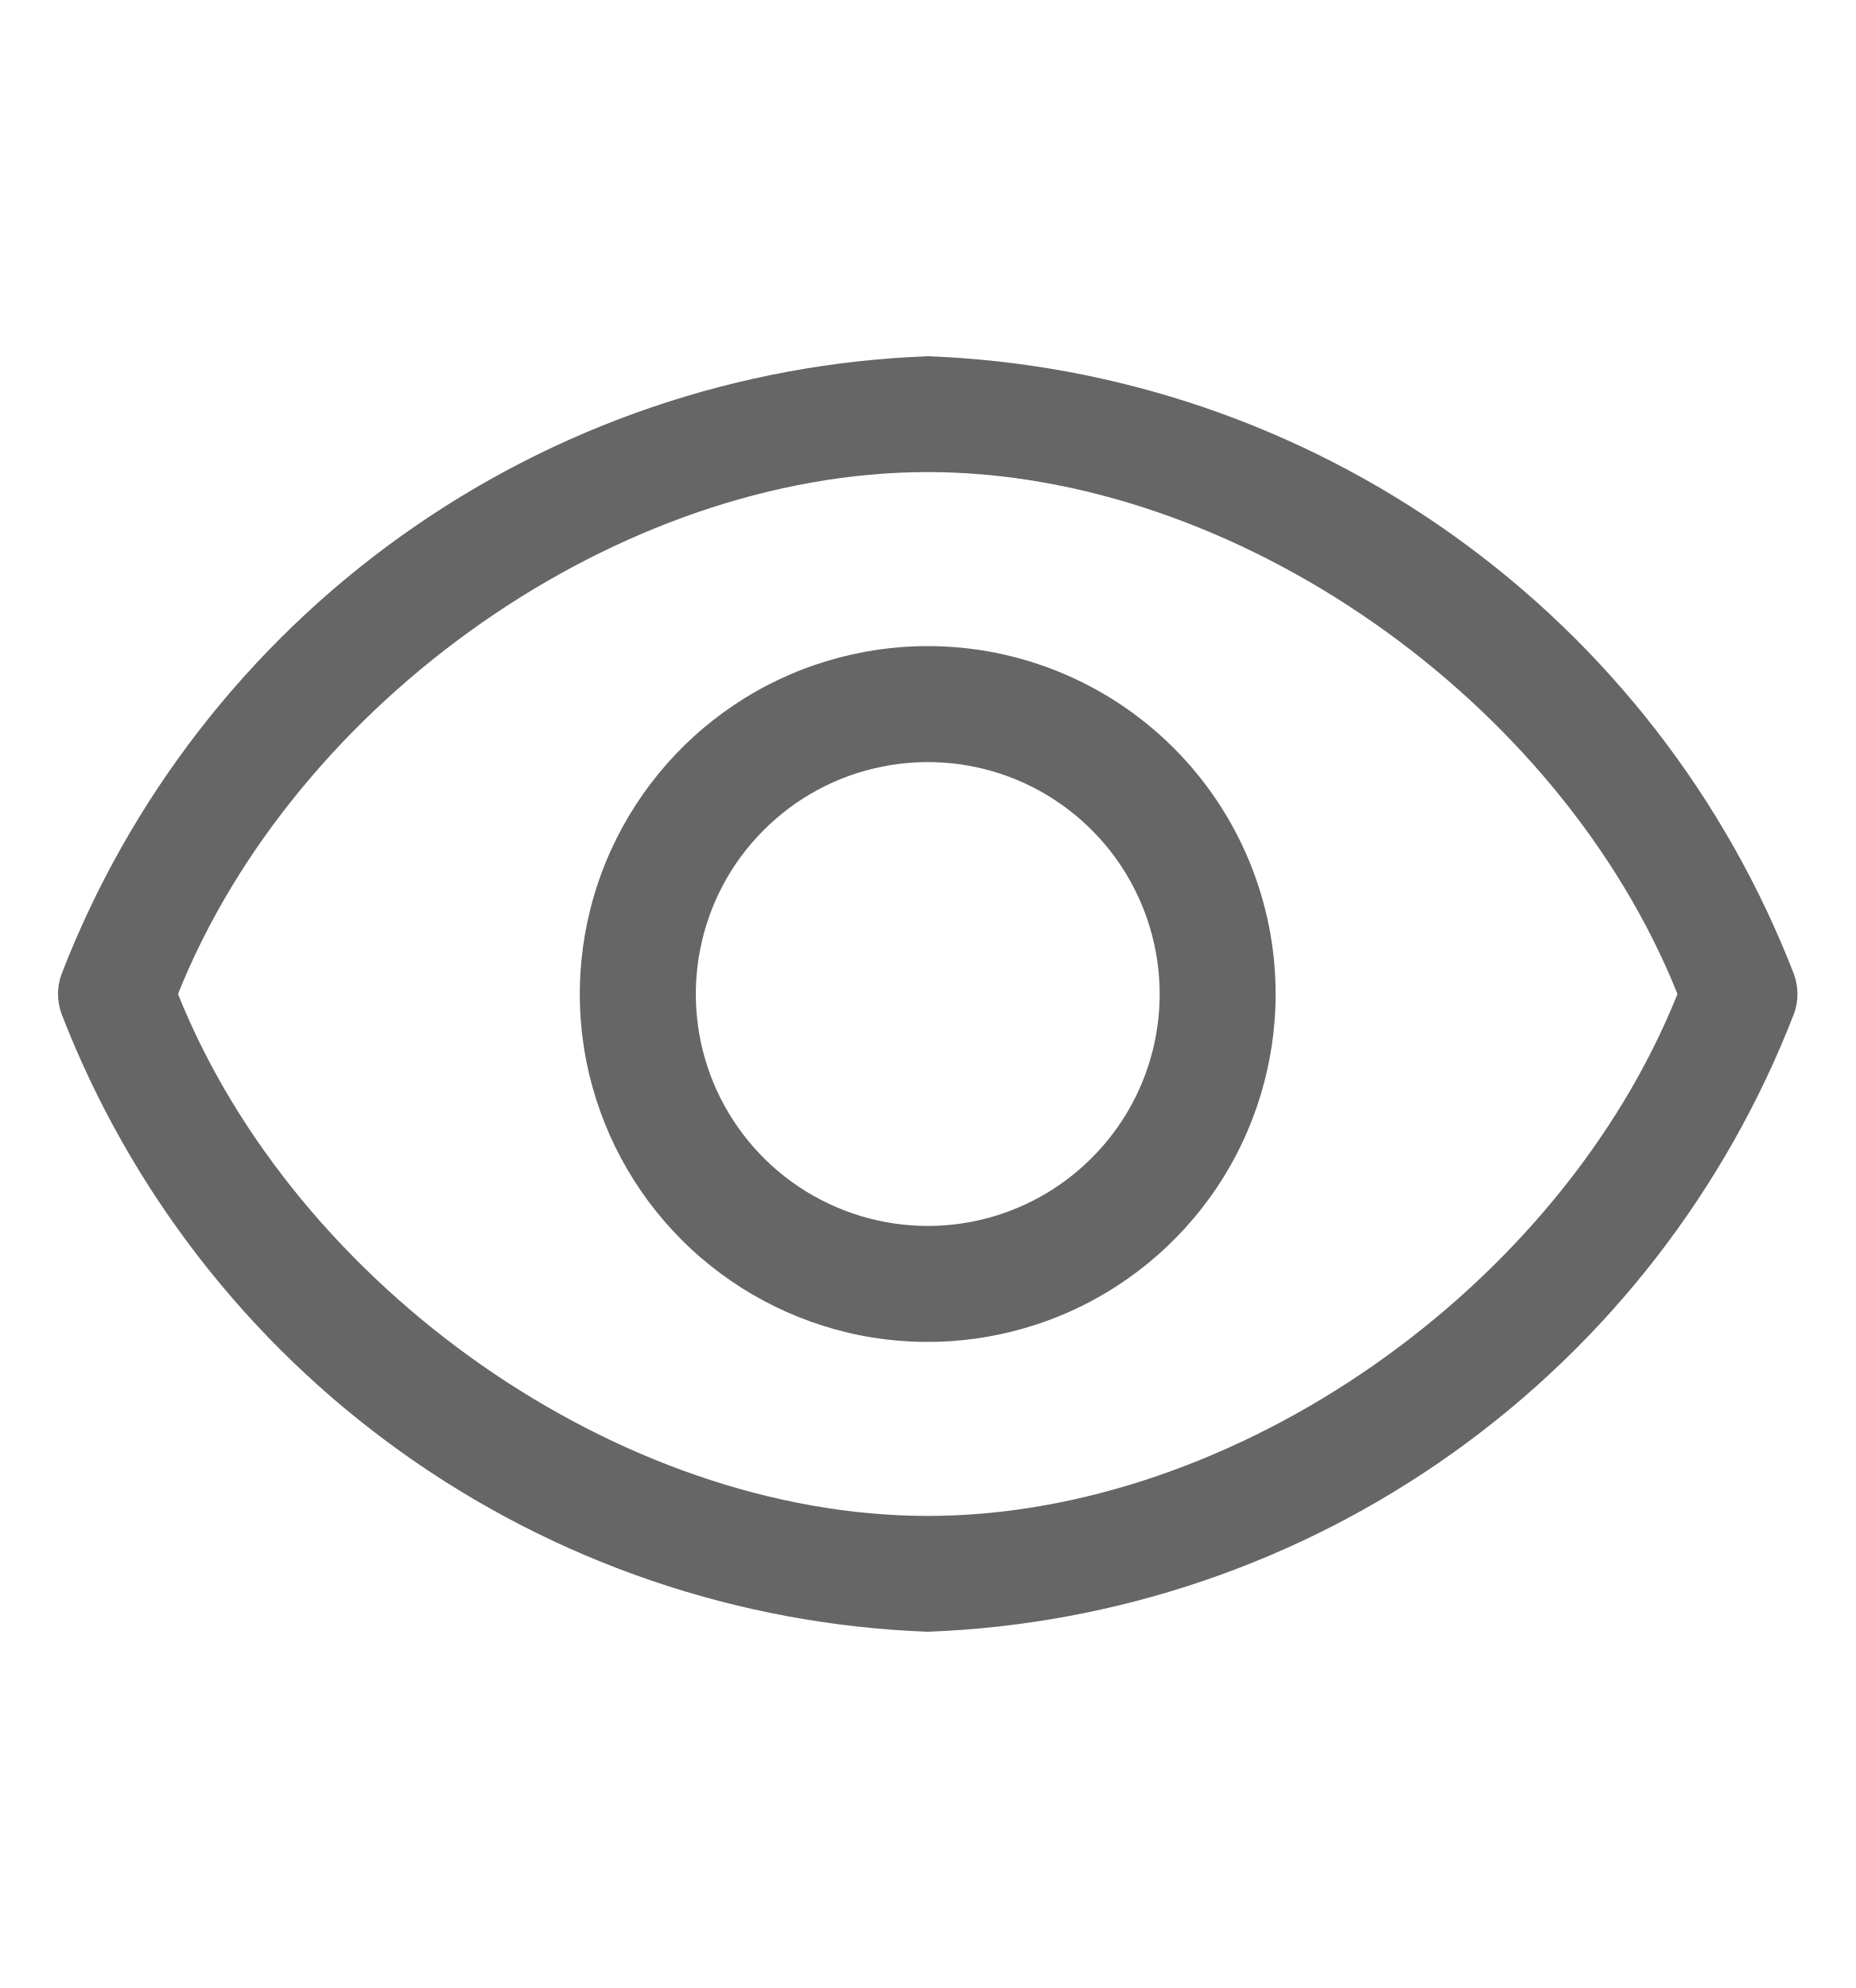
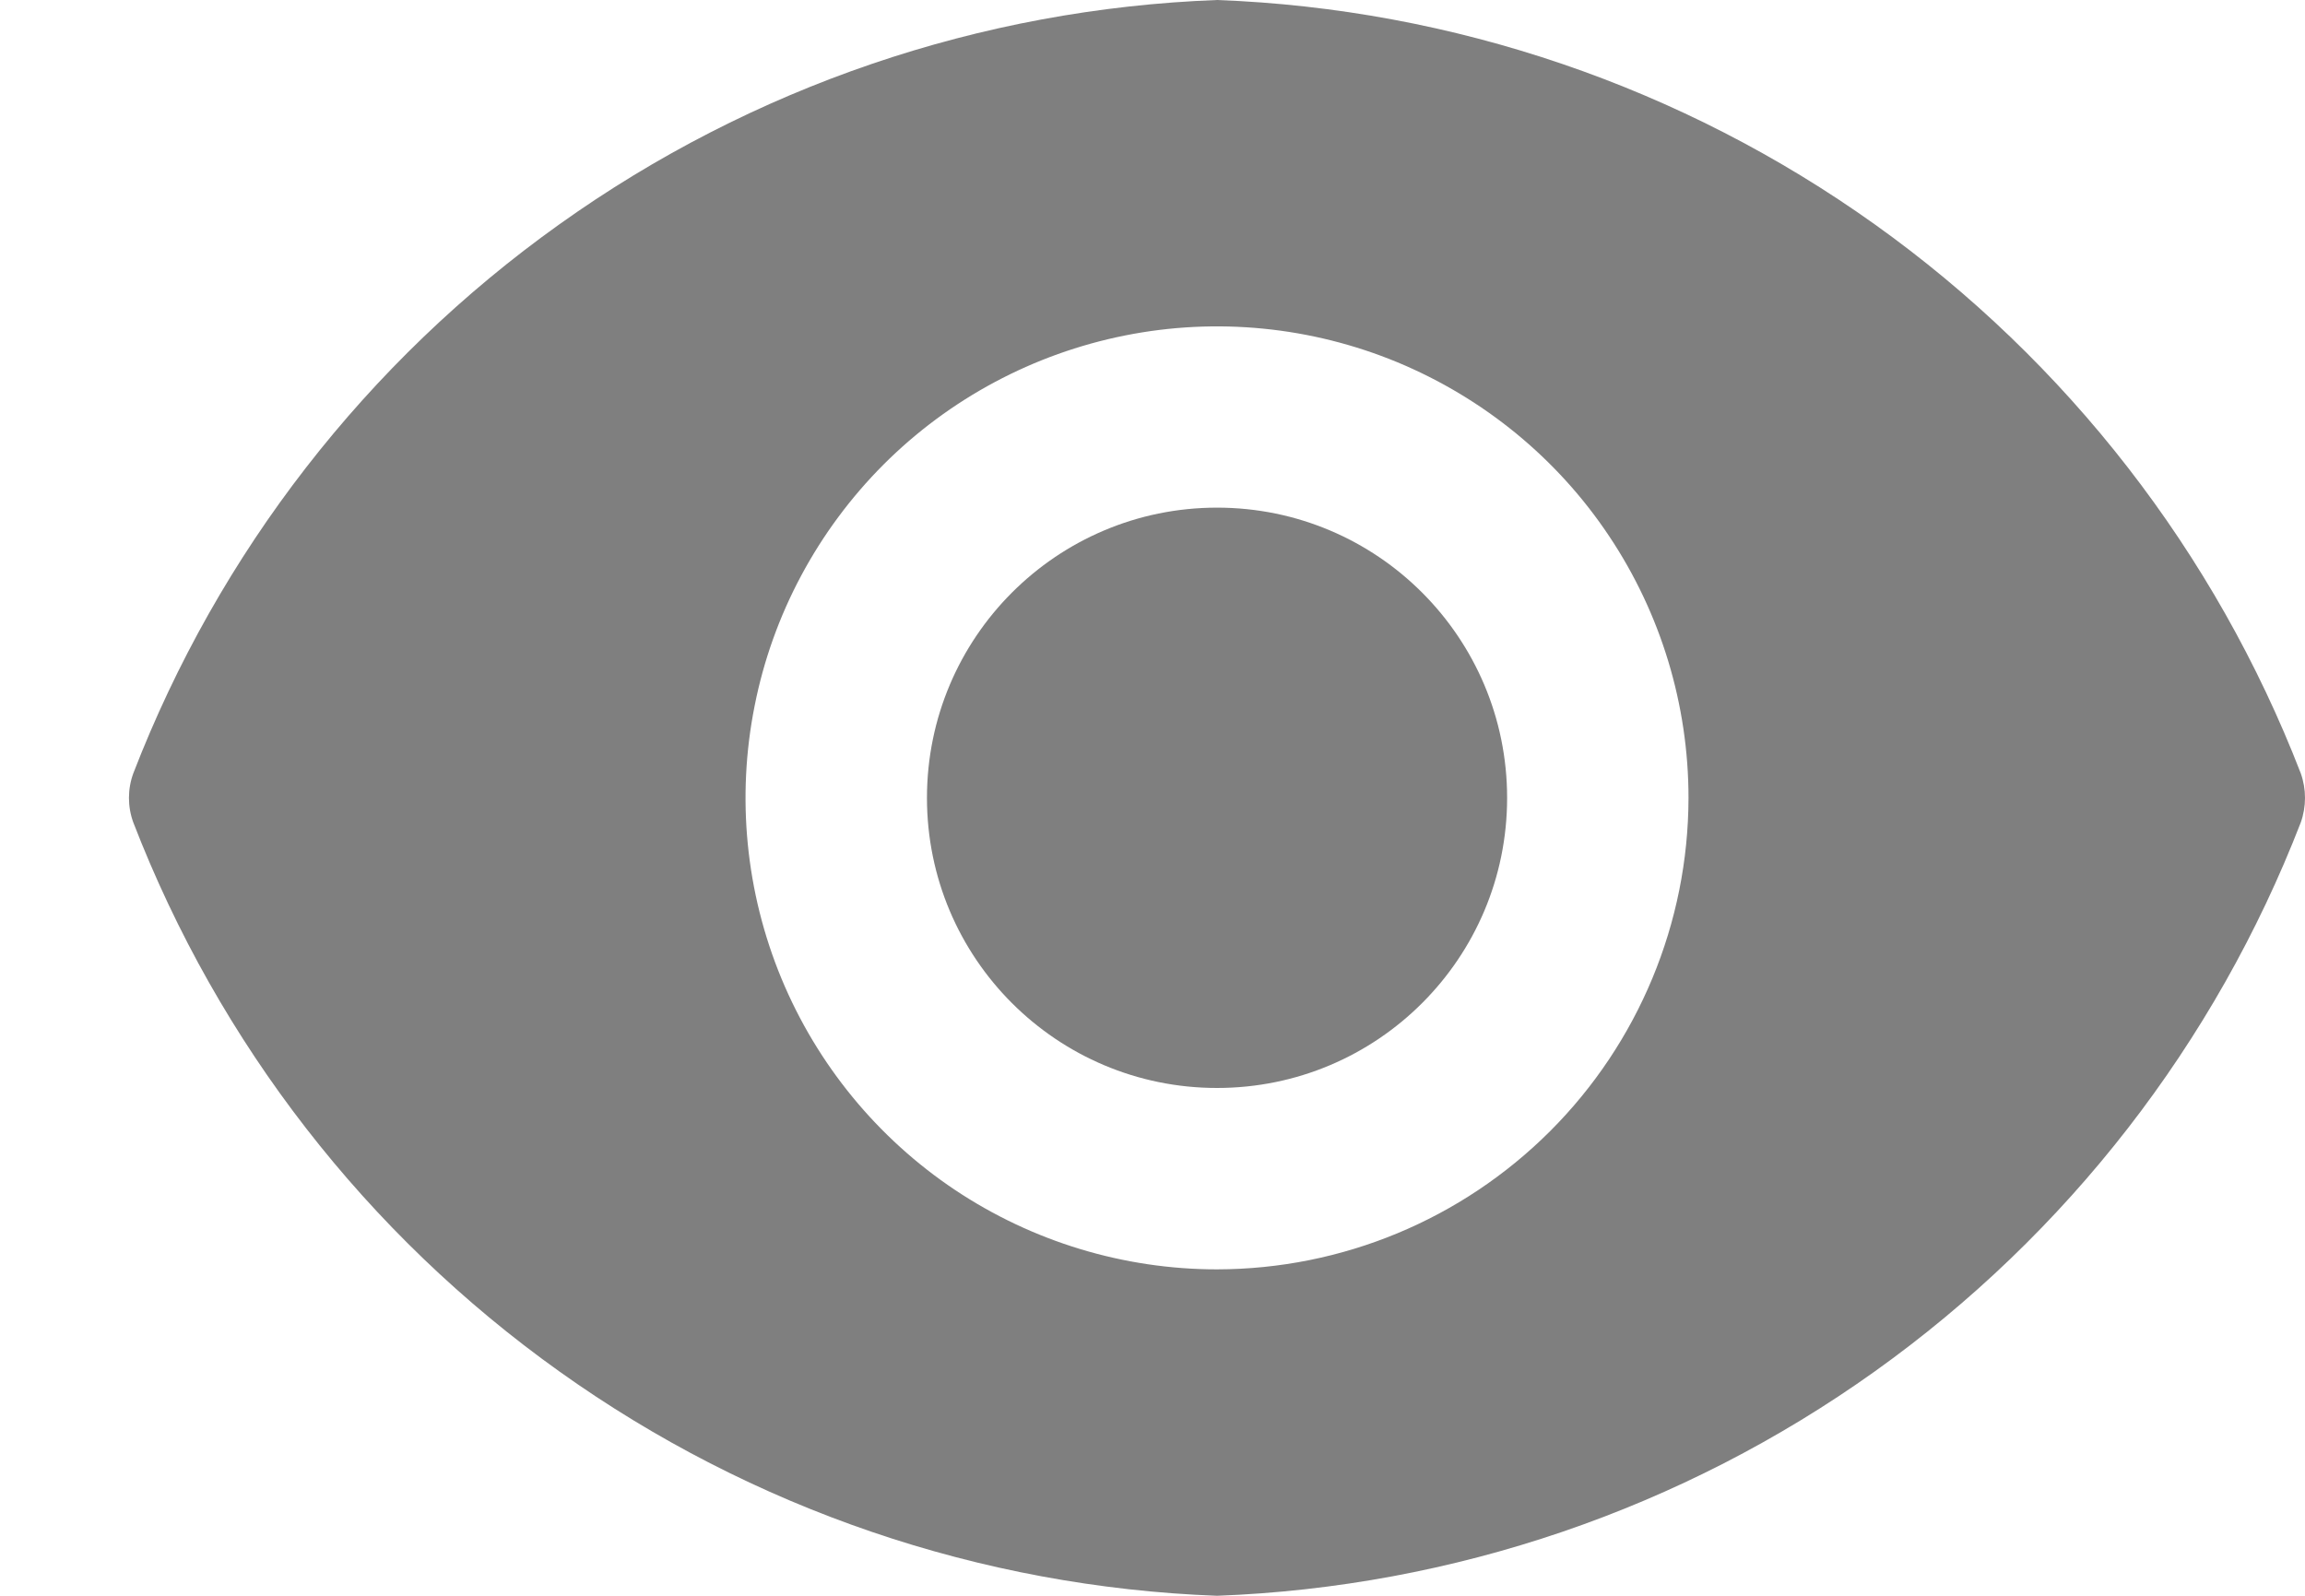
- <svg xmlns="http://www.w3.org/2000/svg" width="14" height="15" viewBox="0 0 14 15" fill="none">
-   <path d="M13.536 7.351C13.021 6.02 12.128 4.869 10.966 4.04C9.805 3.211 8.426 2.741 7 2.688C5.574 2.741 4.195 3.211 3.033 4.04C1.871 4.869 0.978 6.02 0.464 7.351C0.429 7.447 0.429 7.553 0.464 7.649C0.978 8.98 1.871 10.131 3.033 10.96C4.195 11.789 5.574 12.259 7 12.312C8.426 12.259 9.805 11.789 10.966 10.96C12.128 10.131 13.021 8.98 13.536 7.649C13.571 7.553 13.571 7.447 13.536 7.351ZM7 11.438C4.681 11.438 2.231 9.718 1.343 7.5C2.231 5.282 4.681 3.562 7 3.562C9.319 3.562 11.769 5.282 12.657 7.5C11.769 9.718 9.319 11.438 7 11.438Z" fill="black" fill-opacity="0.6" />
-   <path d="M7 4.875C6.481 4.875 5.973 5.029 5.542 5.317C5.11 5.606 4.774 6.016 4.575 6.495C4.376 6.975 4.324 7.503 4.425 8.012C4.527 8.521 4.777 8.989 5.144 9.356C5.511 9.723 5.979 9.973 6.488 10.075C6.997 10.176 7.525 10.124 8.005 9.925C8.484 9.727 8.894 9.39 9.183 8.958C9.471 8.527 9.625 8.019 9.625 7.5C9.625 6.804 9.348 6.136 8.856 5.644C8.364 5.152 7.696 4.875 7 4.875ZM7 9.25C6.654 9.25 6.316 9.147 6.028 8.955C5.74 8.763 5.516 8.489 5.383 8.17C5.251 7.85 5.216 7.498 5.284 7.159C5.351 6.819 5.518 6.507 5.763 6.263C6.007 6.018 6.319 5.851 6.659 5.784C6.998 5.716 7.35 5.751 7.67 5.883C7.989 6.016 8.263 6.24 8.455 6.528C8.647 6.816 8.75 7.154 8.75 7.5C8.75 7.964 8.566 8.409 8.237 8.737C7.909 9.066 7.464 9.25 7 9.25Z" fill="black" fill-opacity="0.6" />
+ <svg xmlns="http://www.w3.org/2000/svg" width="13" height="9" viewBox="0 0 13 9" fill="none">
+   <path d="M6.864 6.136C7.768 6.136 8.5 5.404 8.5 4.5C8.5 3.596 7.768 2.863 6.864 2.863C5.96 2.863 5.228 3.596 5.228 4.5C5.228 5.404 5.96 6.136 6.864 6.136Z" fill="black" fill-opacity="0.5" />
+   <path d="M12.976 4.361C12.494 3.116 11.659 2.04 10.573 1.265C9.487 0.49 8.197 0.05 6.864 0C5.53 0.05 4.241 0.49 3.155 1.265C2.068 2.04 1.233 3.116 0.752 4.361C0.719 4.451 0.719 4.549 0.752 4.639C1.233 5.884 2.068 6.96 3.155 7.735C4.241 8.51 5.53 8.95 6.864 9C8.197 8.95 9.487 8.51 10.573 7.735C11.659 6.96 12.494 5.884 12.976 4.639C13.008 4.549 13.008 4.451 12.976 4.361V4.361ZM6.864 7.159C6.338 7.159 5.824 7.003 5.386 6.711C4.949 6.419 4.608 6.003 4.407 5.518C4.206 5.032 4.153 4.497 4.256 3.981C4.358 3.465 4.612 2.992 4.983 2.62C5.355 2.248 5.829 1.995 6.345 1.892C6.861 1.789 7.395 1.842 7.881 2.043C8.367 2.245 8.783 2.585 9.075 3.023C9.367 3.46 9.523 3.974 9.523 4.5C9.522 5.205 9.241 5.881 8.743 6.379C8.244 6.878 7.569 7.158 6.864 7.159V7.159Z" fill="black" fill-opacity="0.5" />
</svg>
